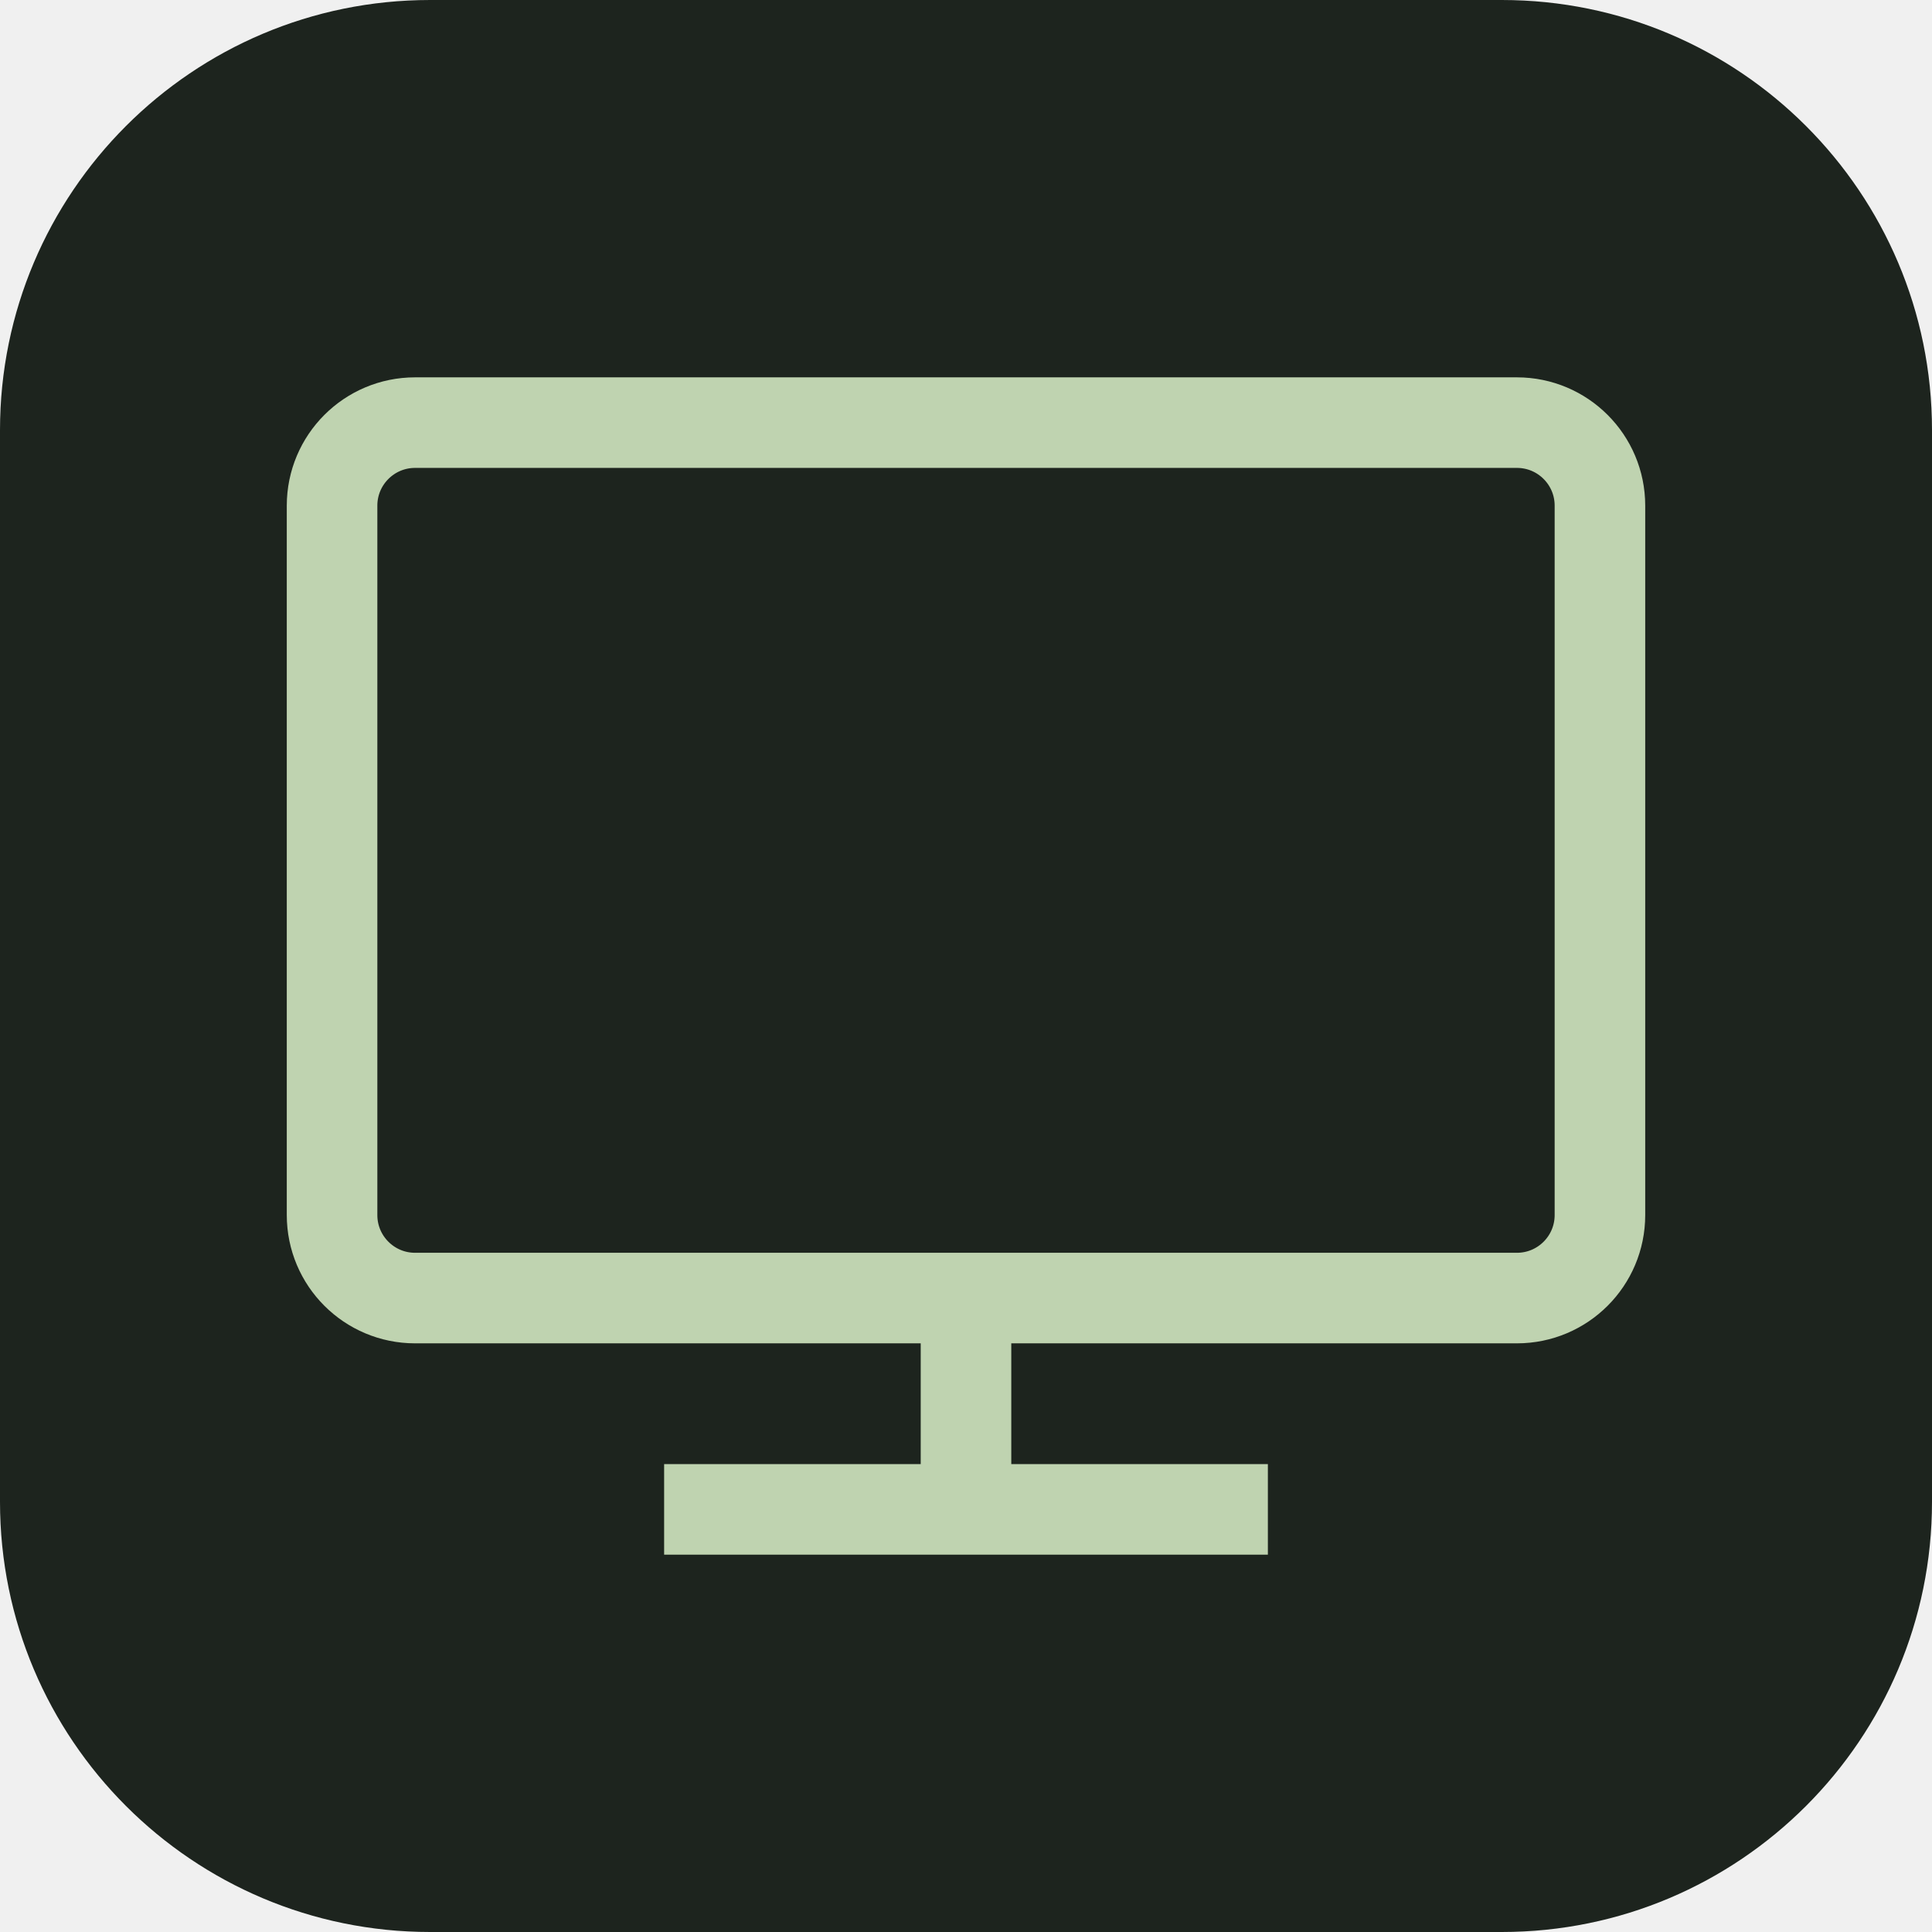
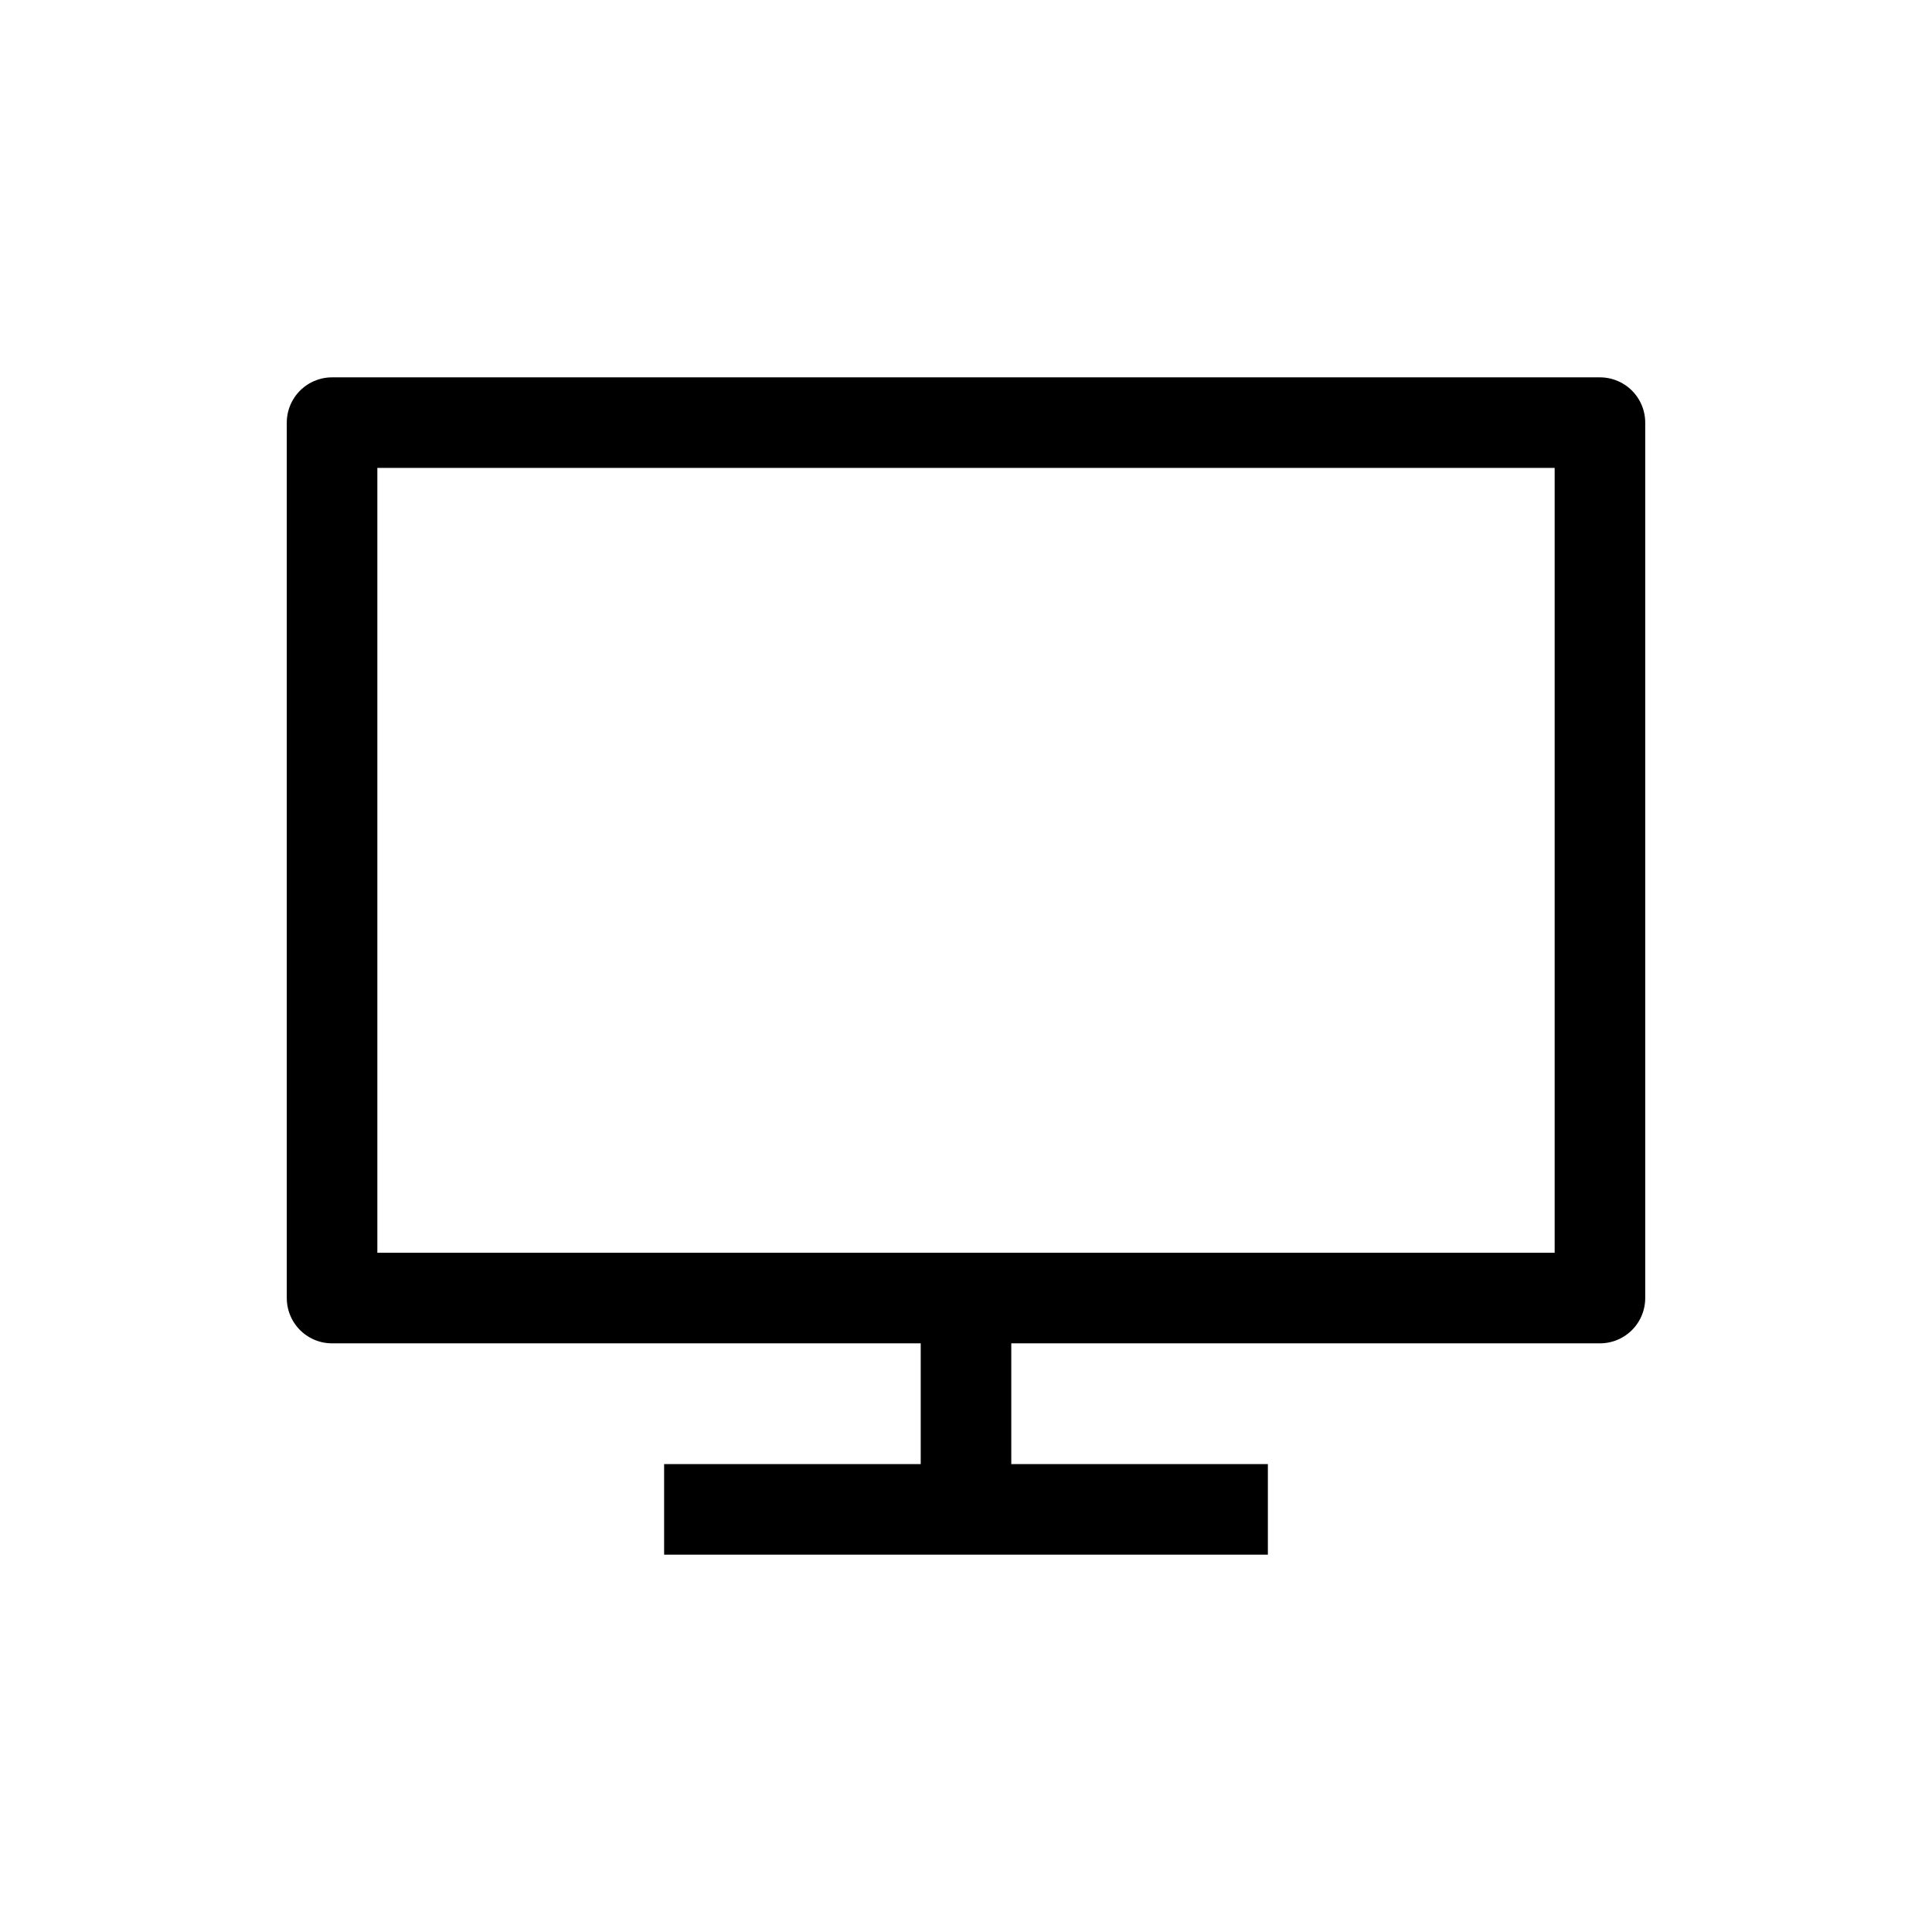
<svg xmlns="http://www.w3.org/2000/svg" width="512" height="512" viewBox="0 0 512 512">
-   <rect width="512" height="512" rx="114" fill="#1d241e" />
-   <g fill="none" stroke="#bfd3b0" stroke-width="24" stroke-linejoin="round">
-     <rect x="88" y="112" width="336" height="232" rx="22" />
+   <rect width="512" height="512" fill="#ffffff" />
+   <g fill="none" stroke="#000000" stroke-width="24" stroke-linejoin="round">
+     <rect x="88" y="112" width="336" height="232" rx="0" />
    <path d="M256 344v56m-80 0h160" />
  </g>
</svg>
